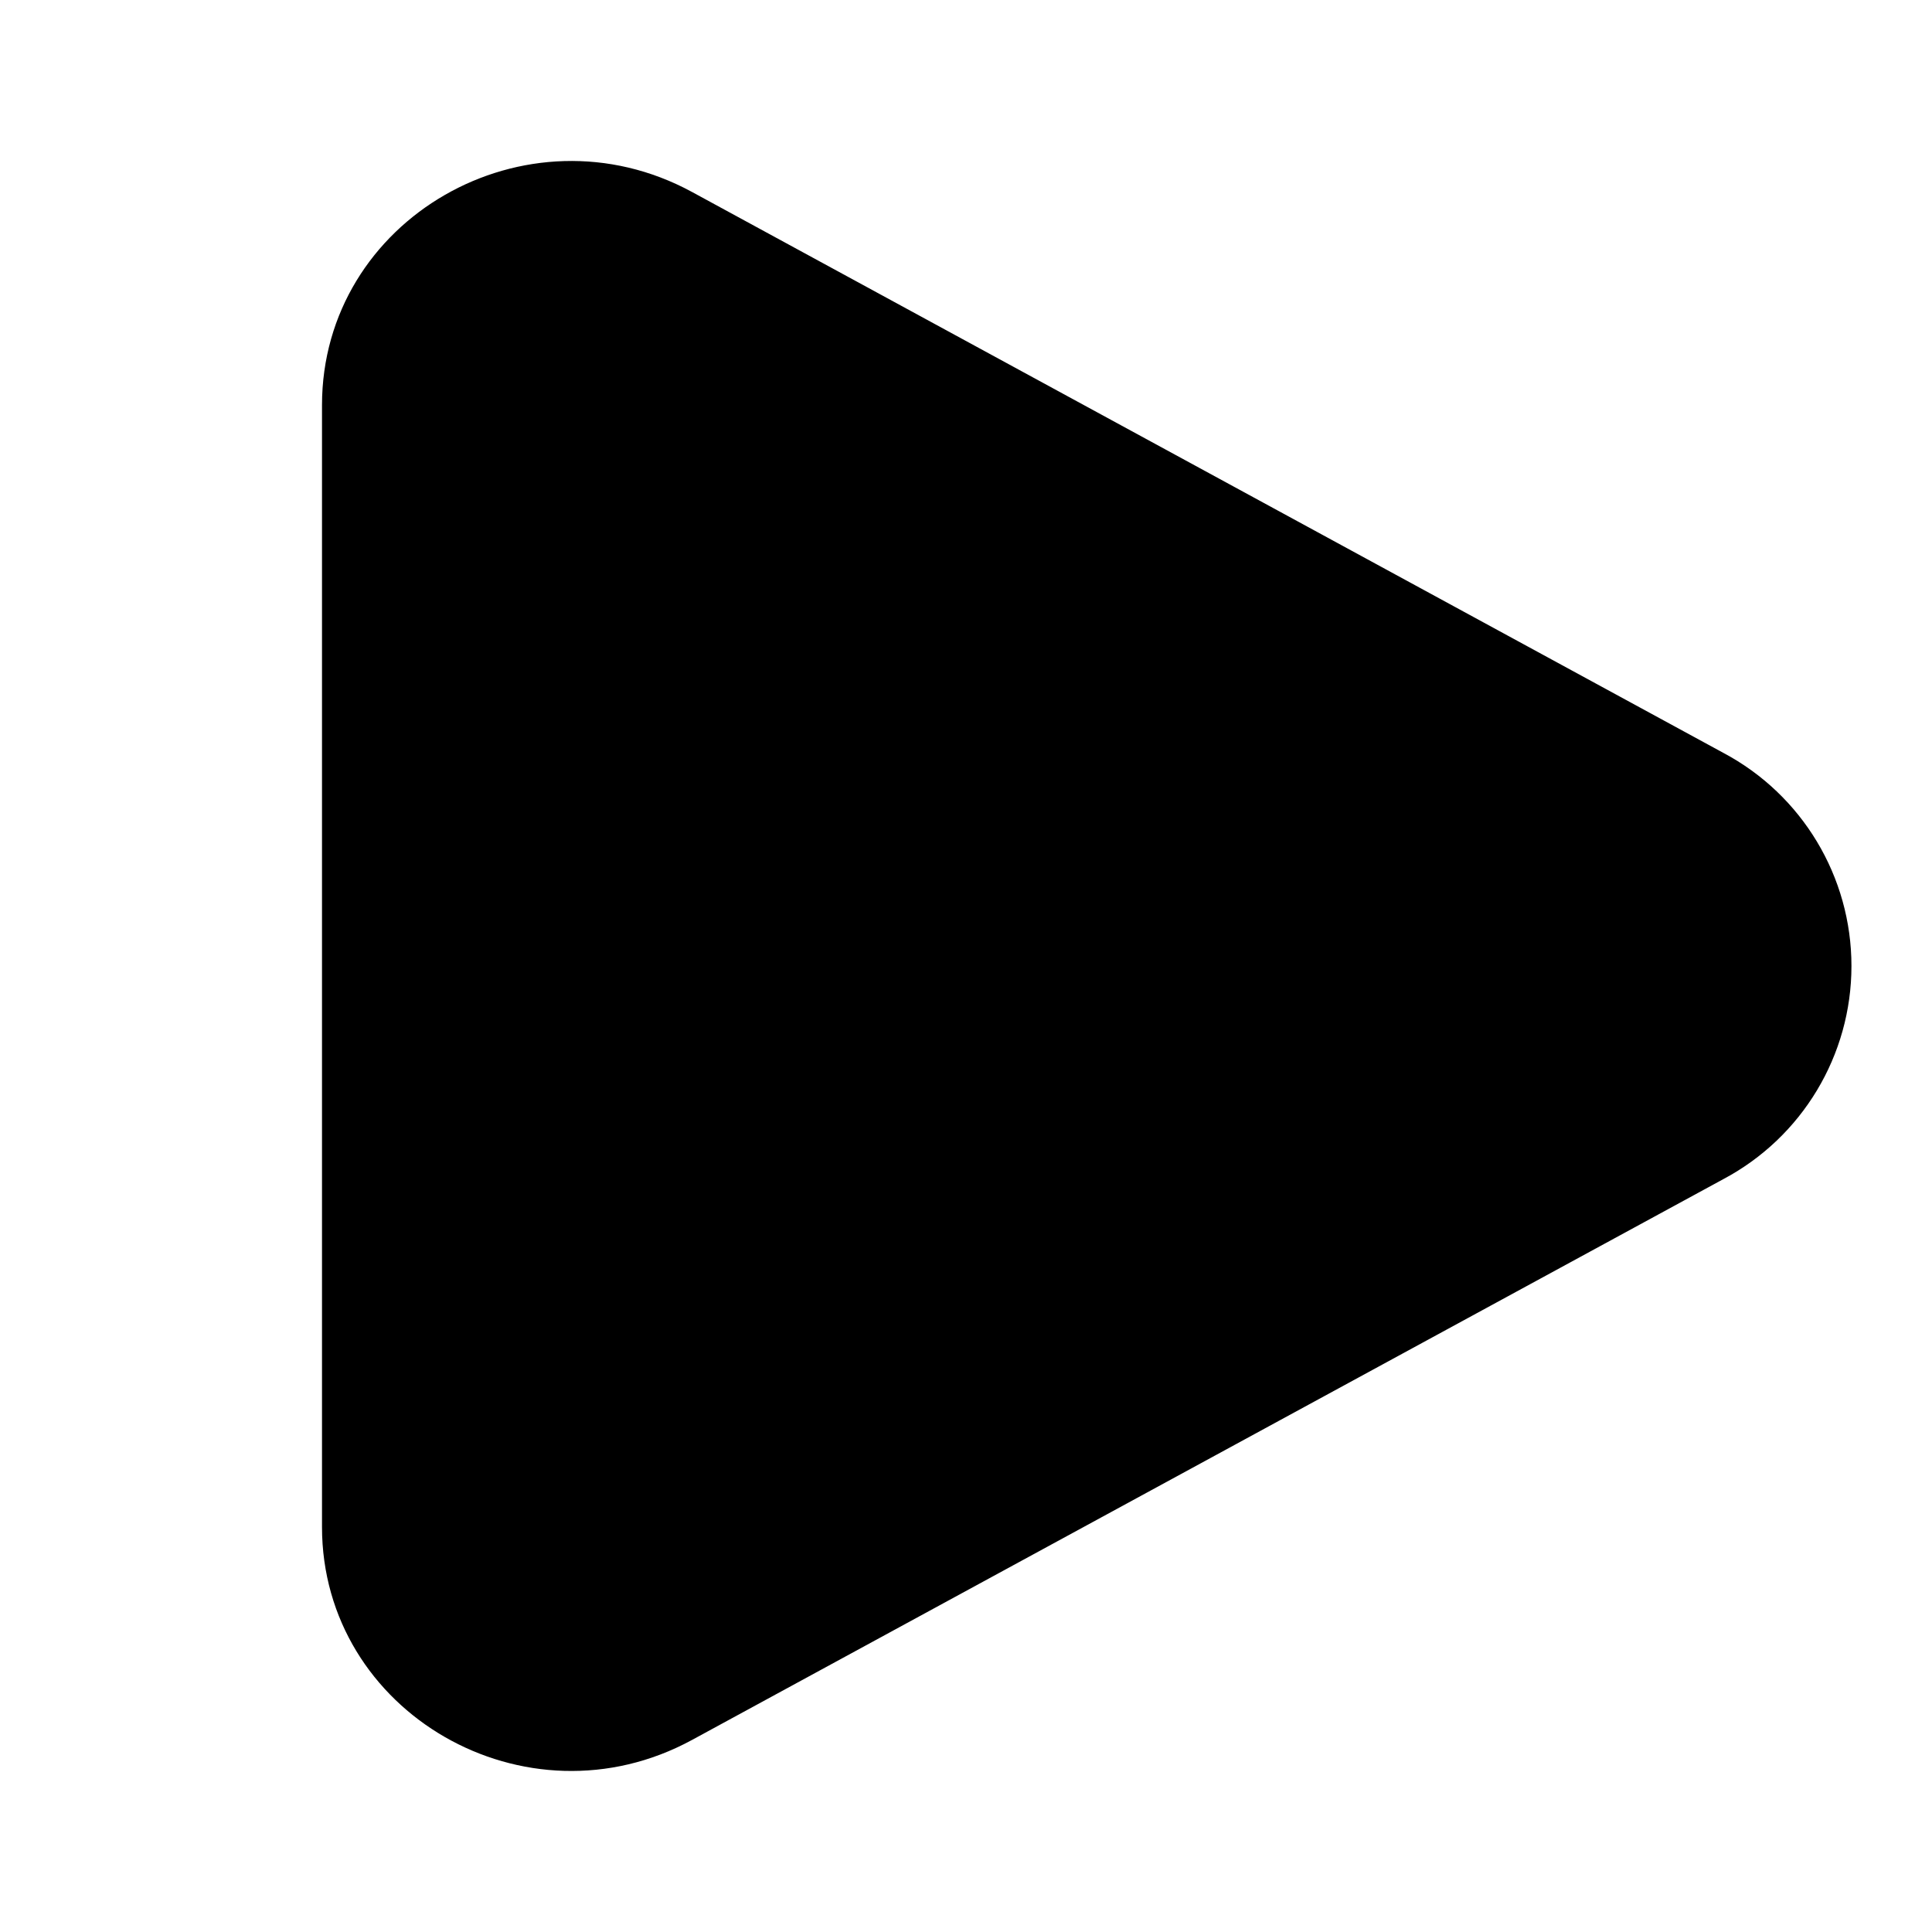
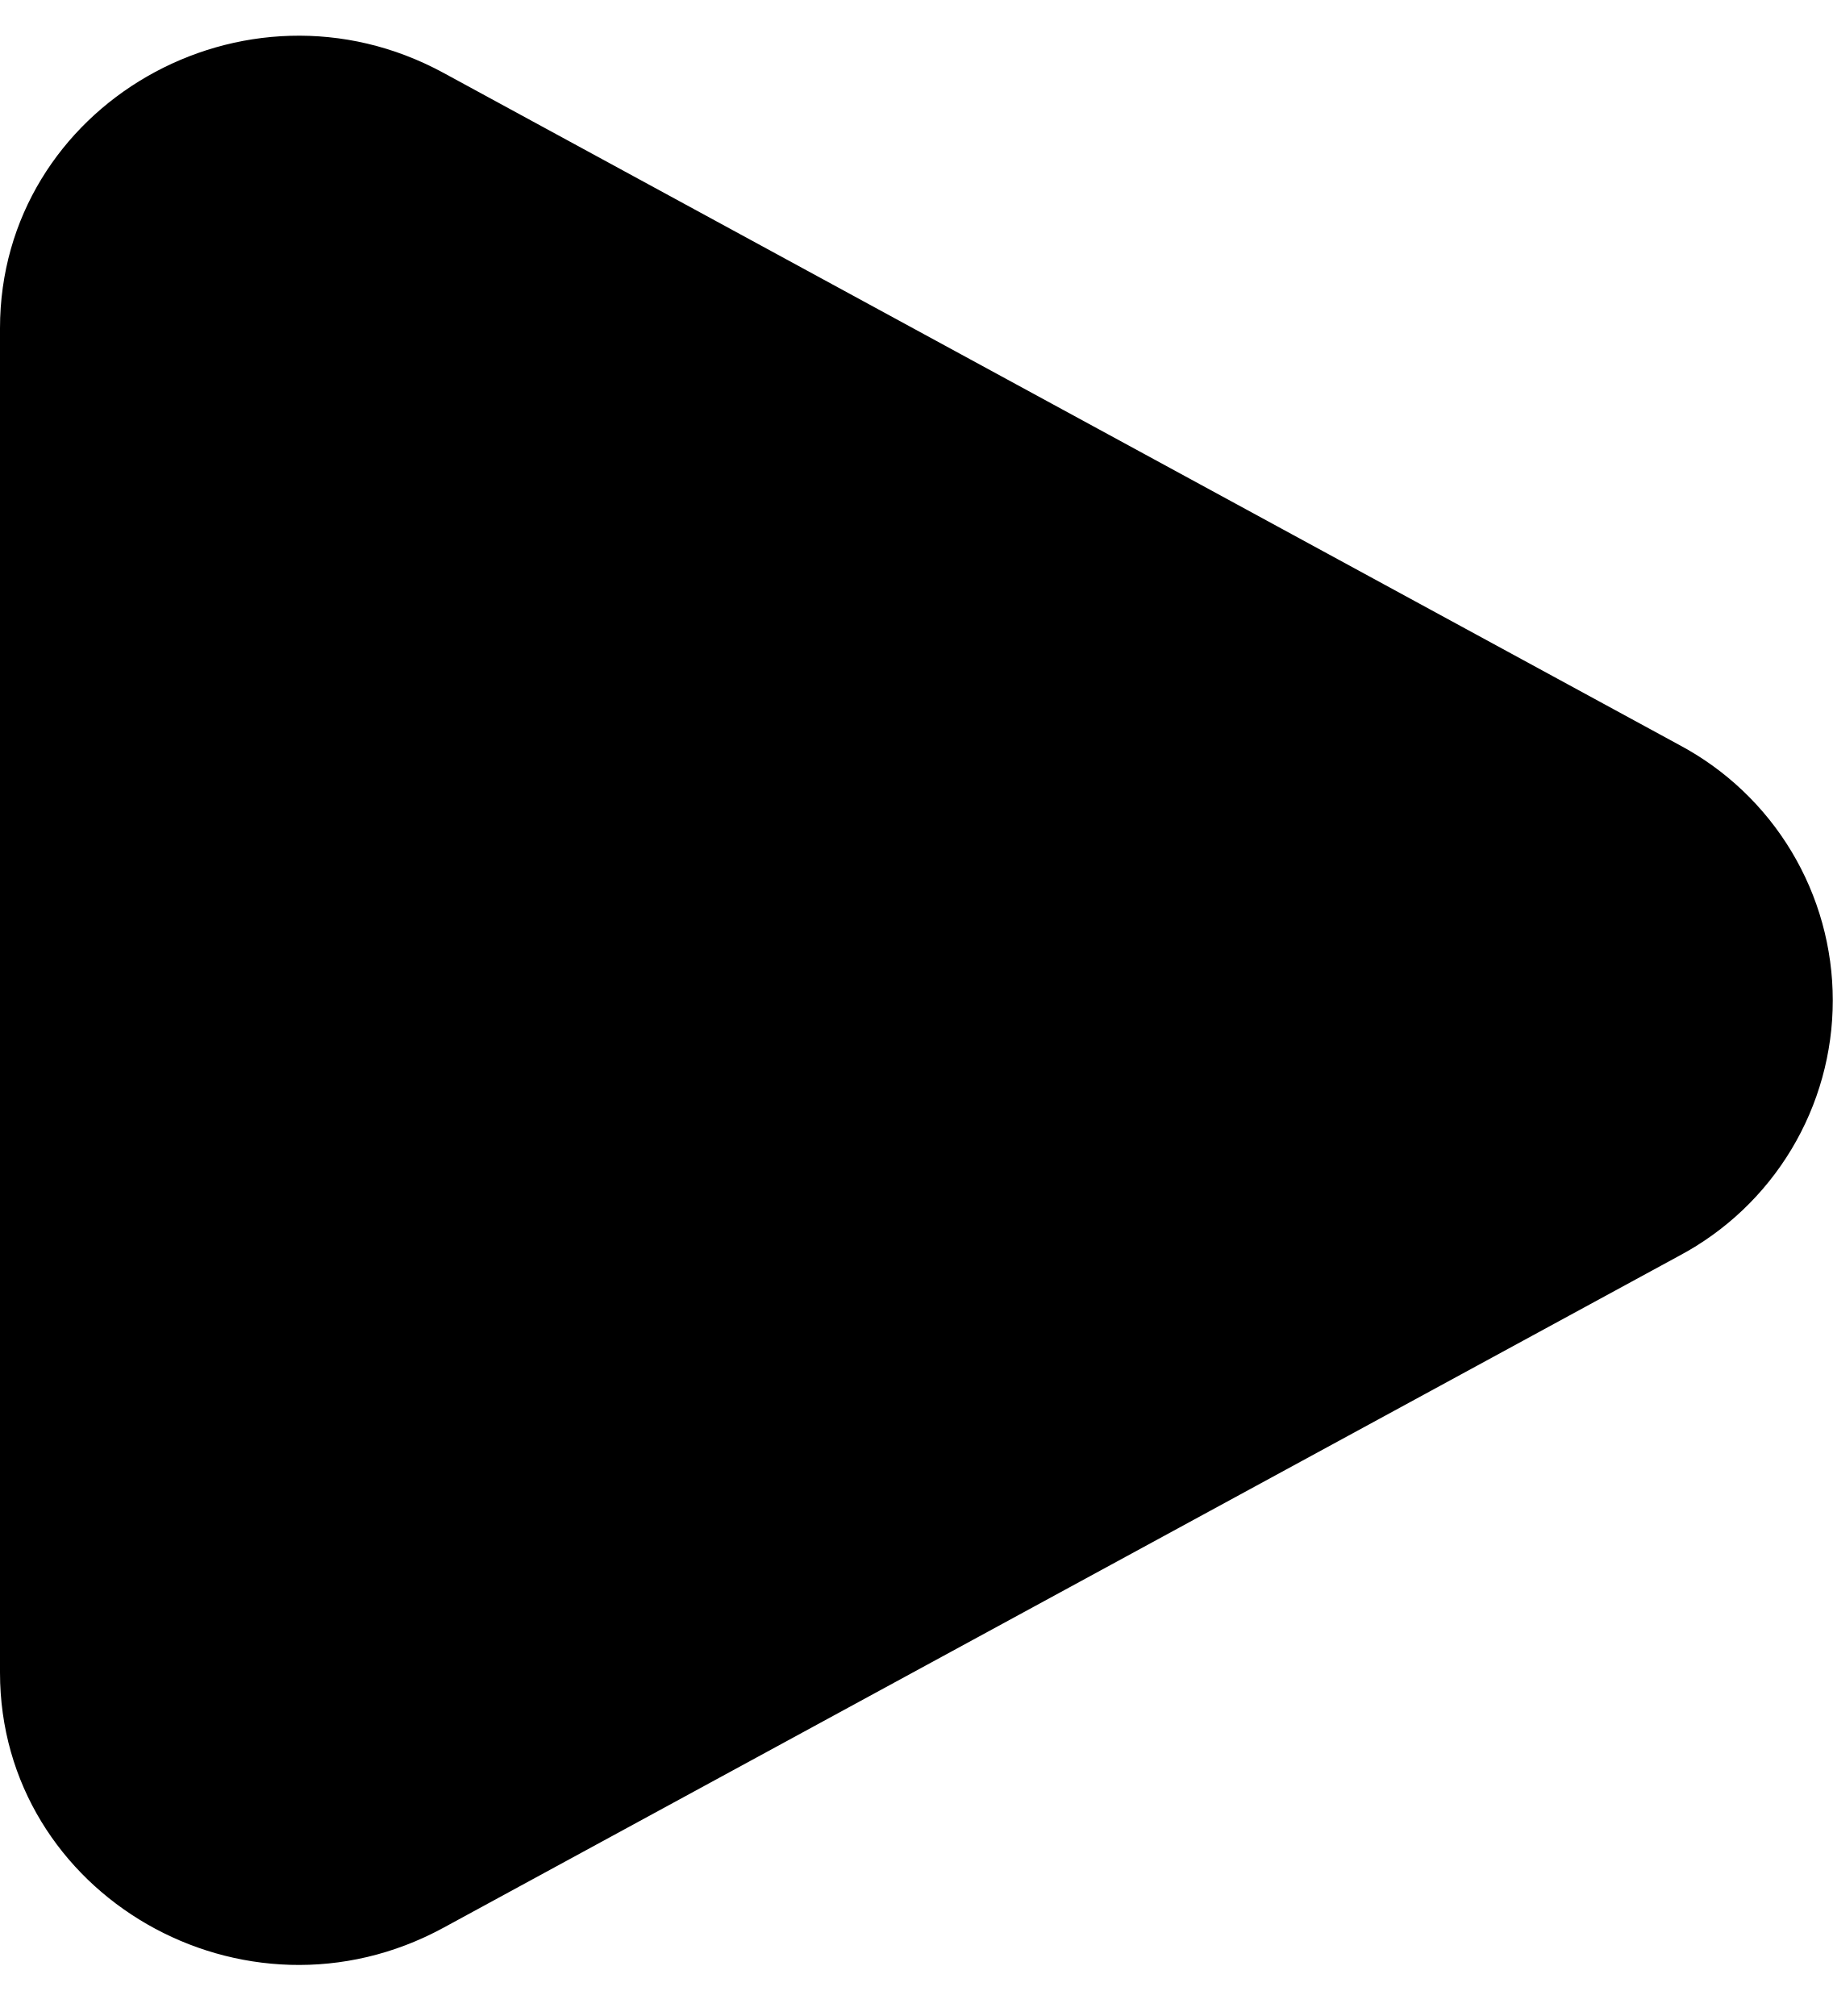
- <svg xmlns="http://www.w3.org/2000/svg" width="128" height="128" viewBox="0 0 24 24">
-   <path fill="currentColor" d="M21.409 9.353a2.998 2.998 0 0 1 0 5.294L8.597 21.614C6.534 22.736 4 21.276 4 18.968V5.033c0-2.31 2.534-3.769 4.597-2.648l12.812 6.968Z" />
+ <svg xmlns="http://www.w3.org/2000/svg" width="20" height="22" viewBox="0 0 20 22" fill="none">
+   <path d="M18.326 8.13C18.831 8.399 19.254 8.8 19.549 9.291C19.844 9.782 20 10.344 20 10.917C20 11.489 19.844 12.051 19.549 12.542C19.254 13.033 18.831 13.434 18.326 13.703L4.839 21.037C2.667 22.218 0 20.681 0 18.252V3.583C0 1.151 2.667 -0.385 4.839 0.795L18.326 8.13Z" fill="black" />
</svg>
